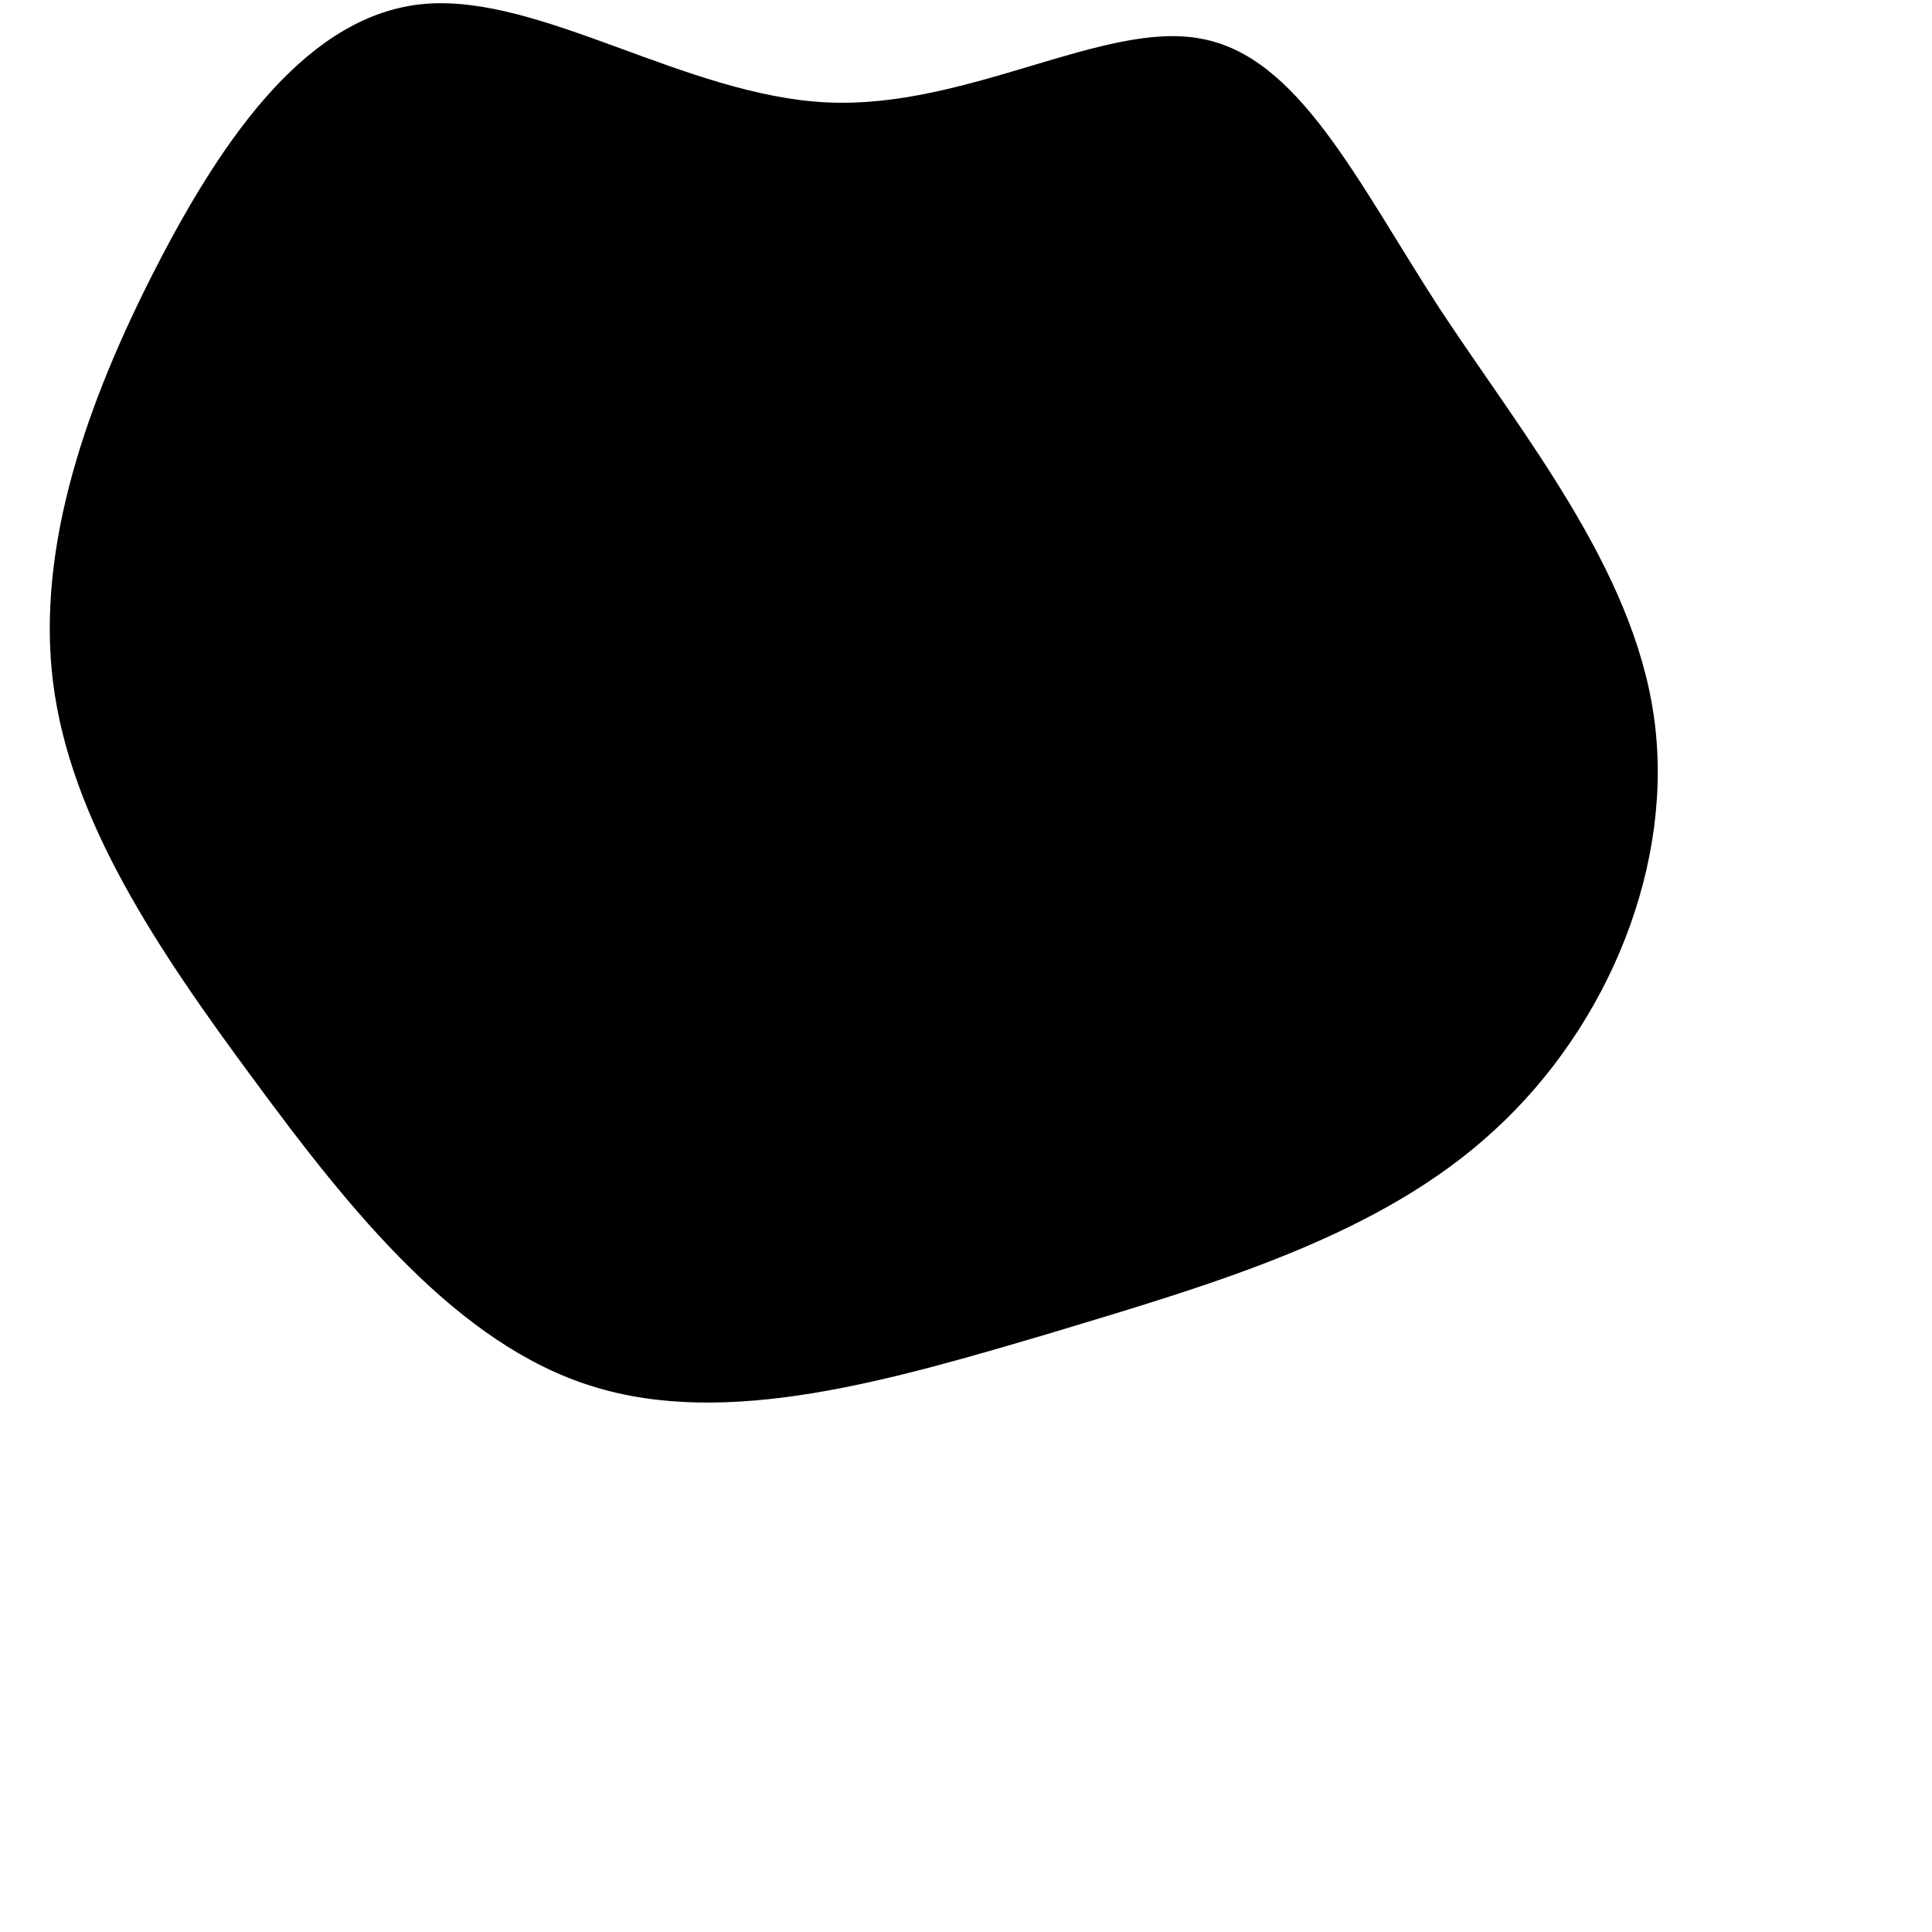
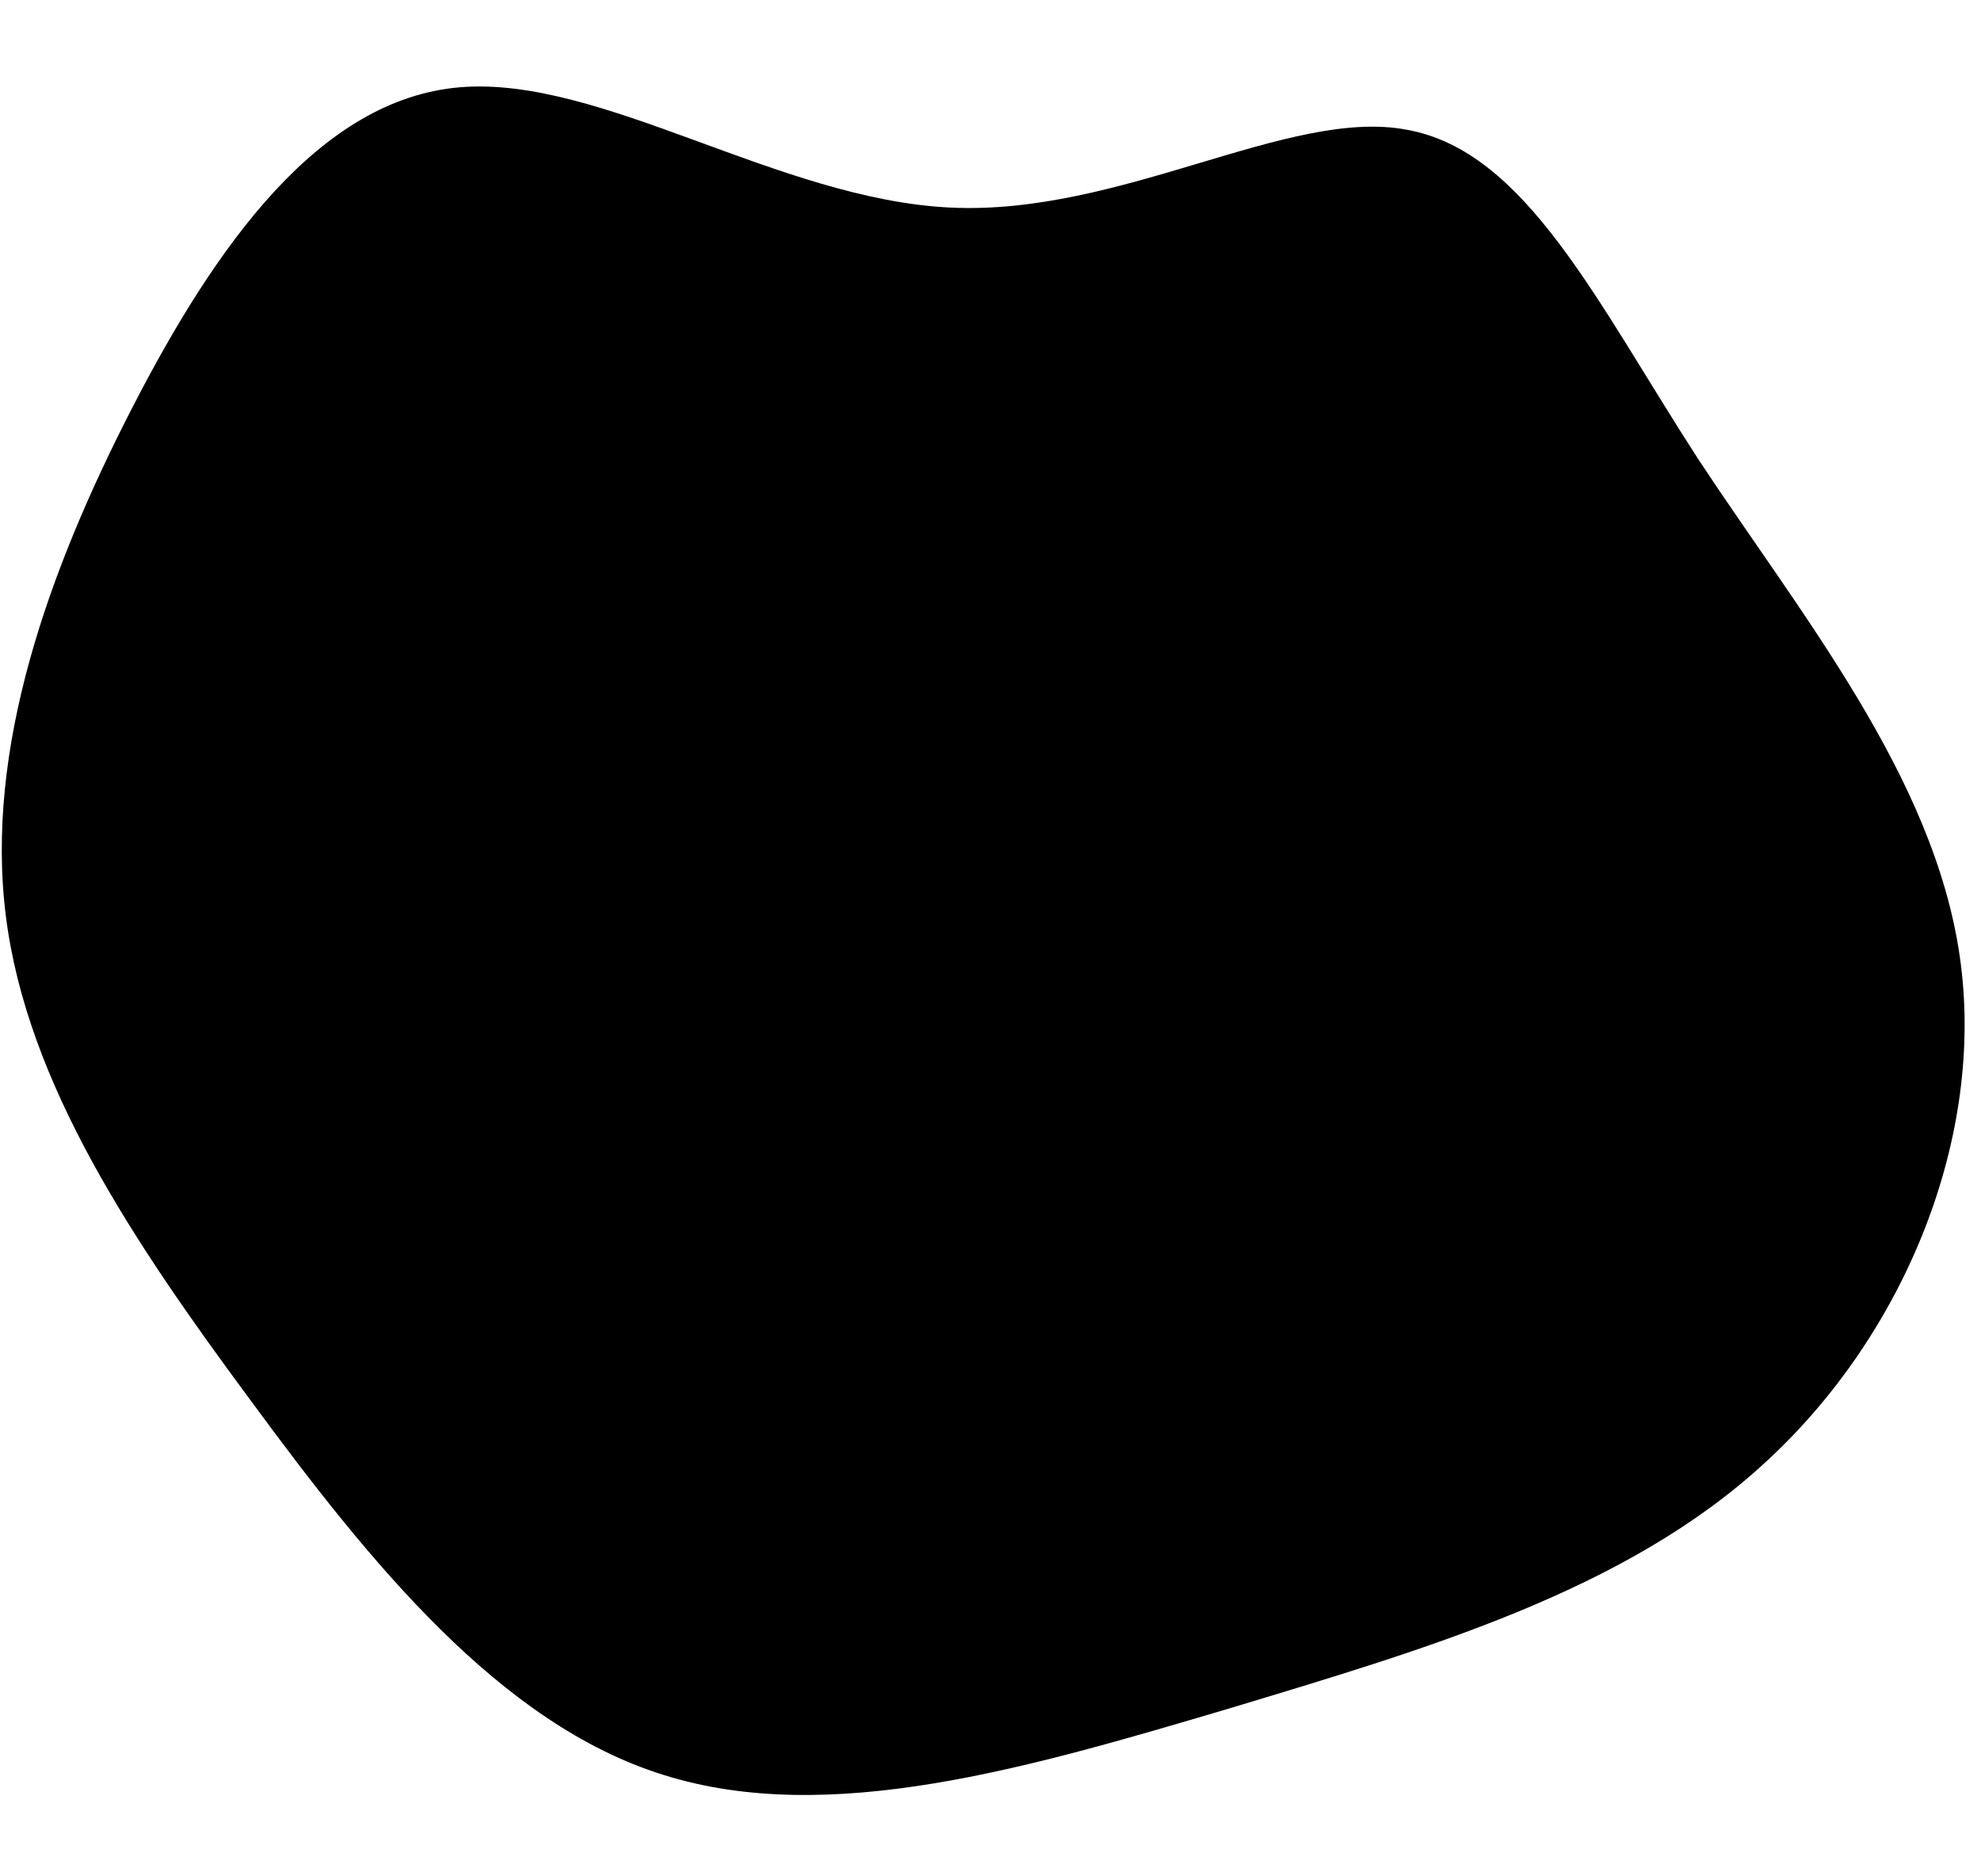
- <svg xmlns="http://www.w3.org/2000/svg" fill="currentColor" width="400" height="400" viewBox="14 41 200 200">
+ <svg xmlns="http://www.w3.org/2000/svg" fill="currentColor" width="100%" height="100%" viewBox="19 34 168 159">
  <path d="M38.3,-55C48.4,-53.2,54.4,-40.4,63,-27.1C71.7,-13.9,83,-0.2,85.2,15.1C87.4,30.3,80.6,47.1,68.7,58C56.9,68.9,40,73.8,23.1,78.9C6.2,83.9,-10.7,88.9,-24.7,84.5C-38.6,80.2,-49.7,66.4,-59.7,52.8C-69.7,39.3,-78.7,25.9,-80.5,11.7C-82.3,-2.5,-76.9,-17.6,-69.8,-31.4C-62.7,-45.2,-53.9,-57.6,-42,-58.6C-30,-59.6,-15,-49.1,-0.4,-48.4C14.1,-47.7,28.3,-56.9,38.3,-55Z" transform="translate(100 100)" />
</svg>
